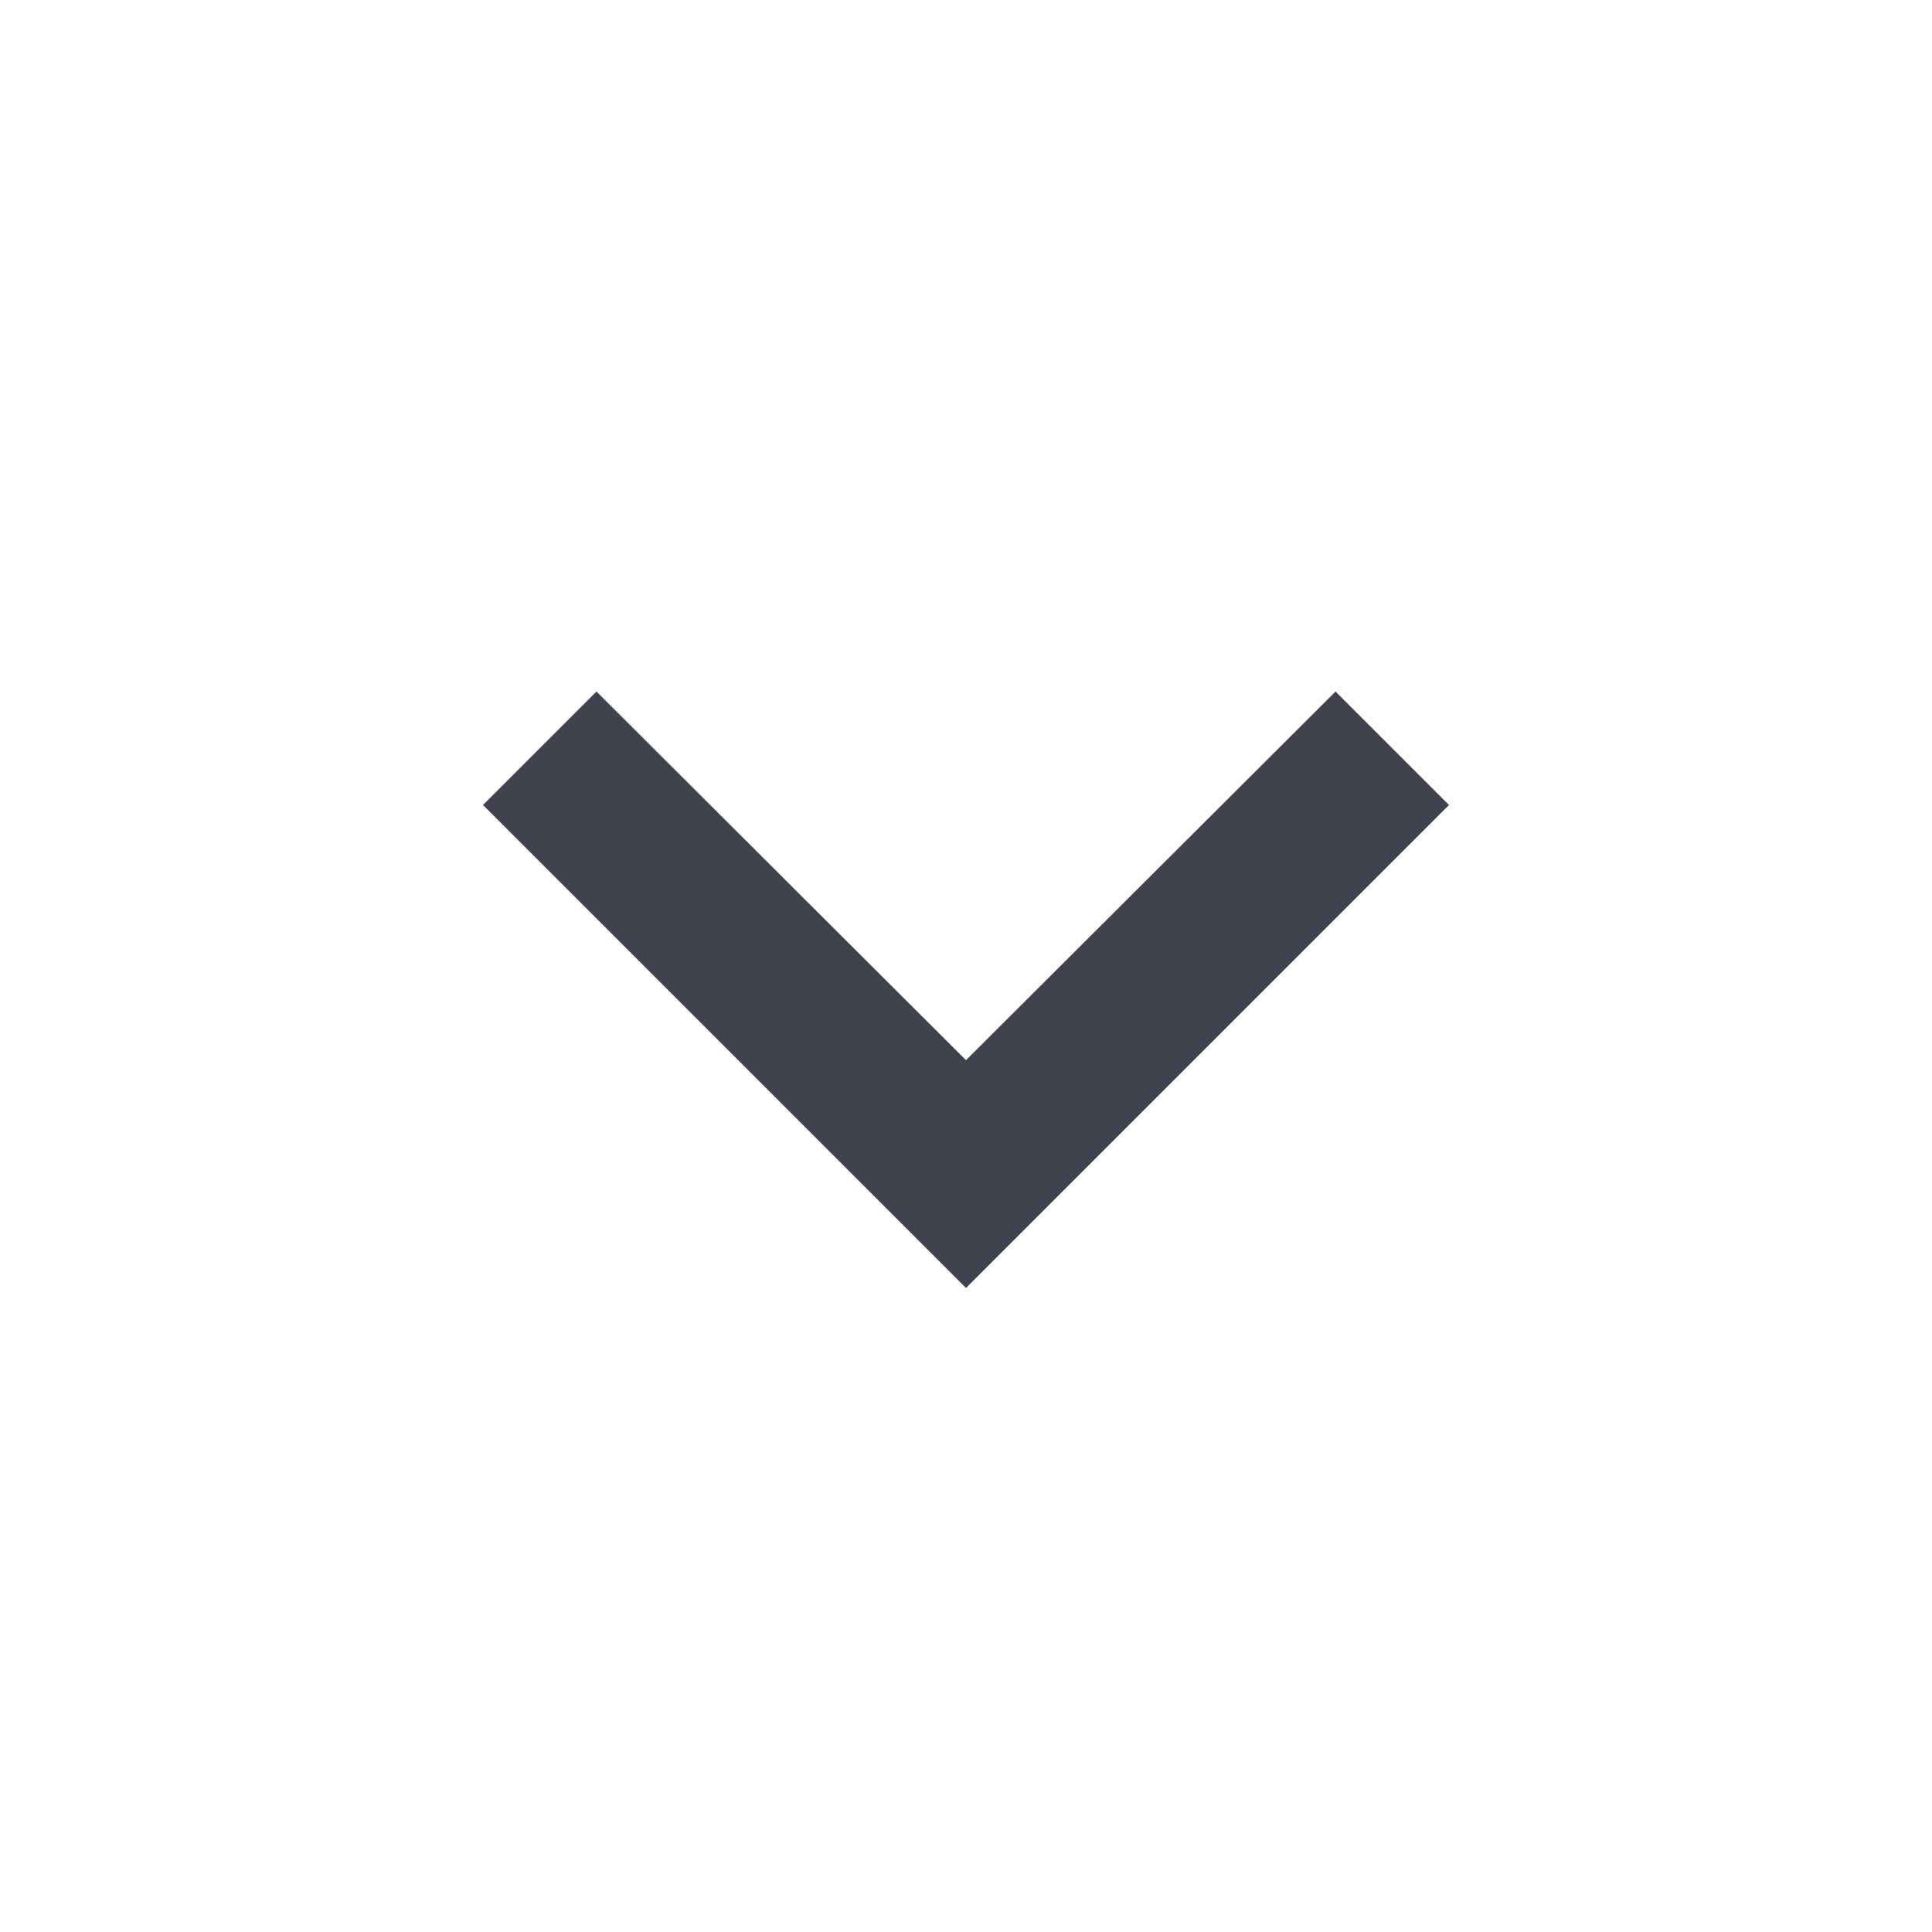
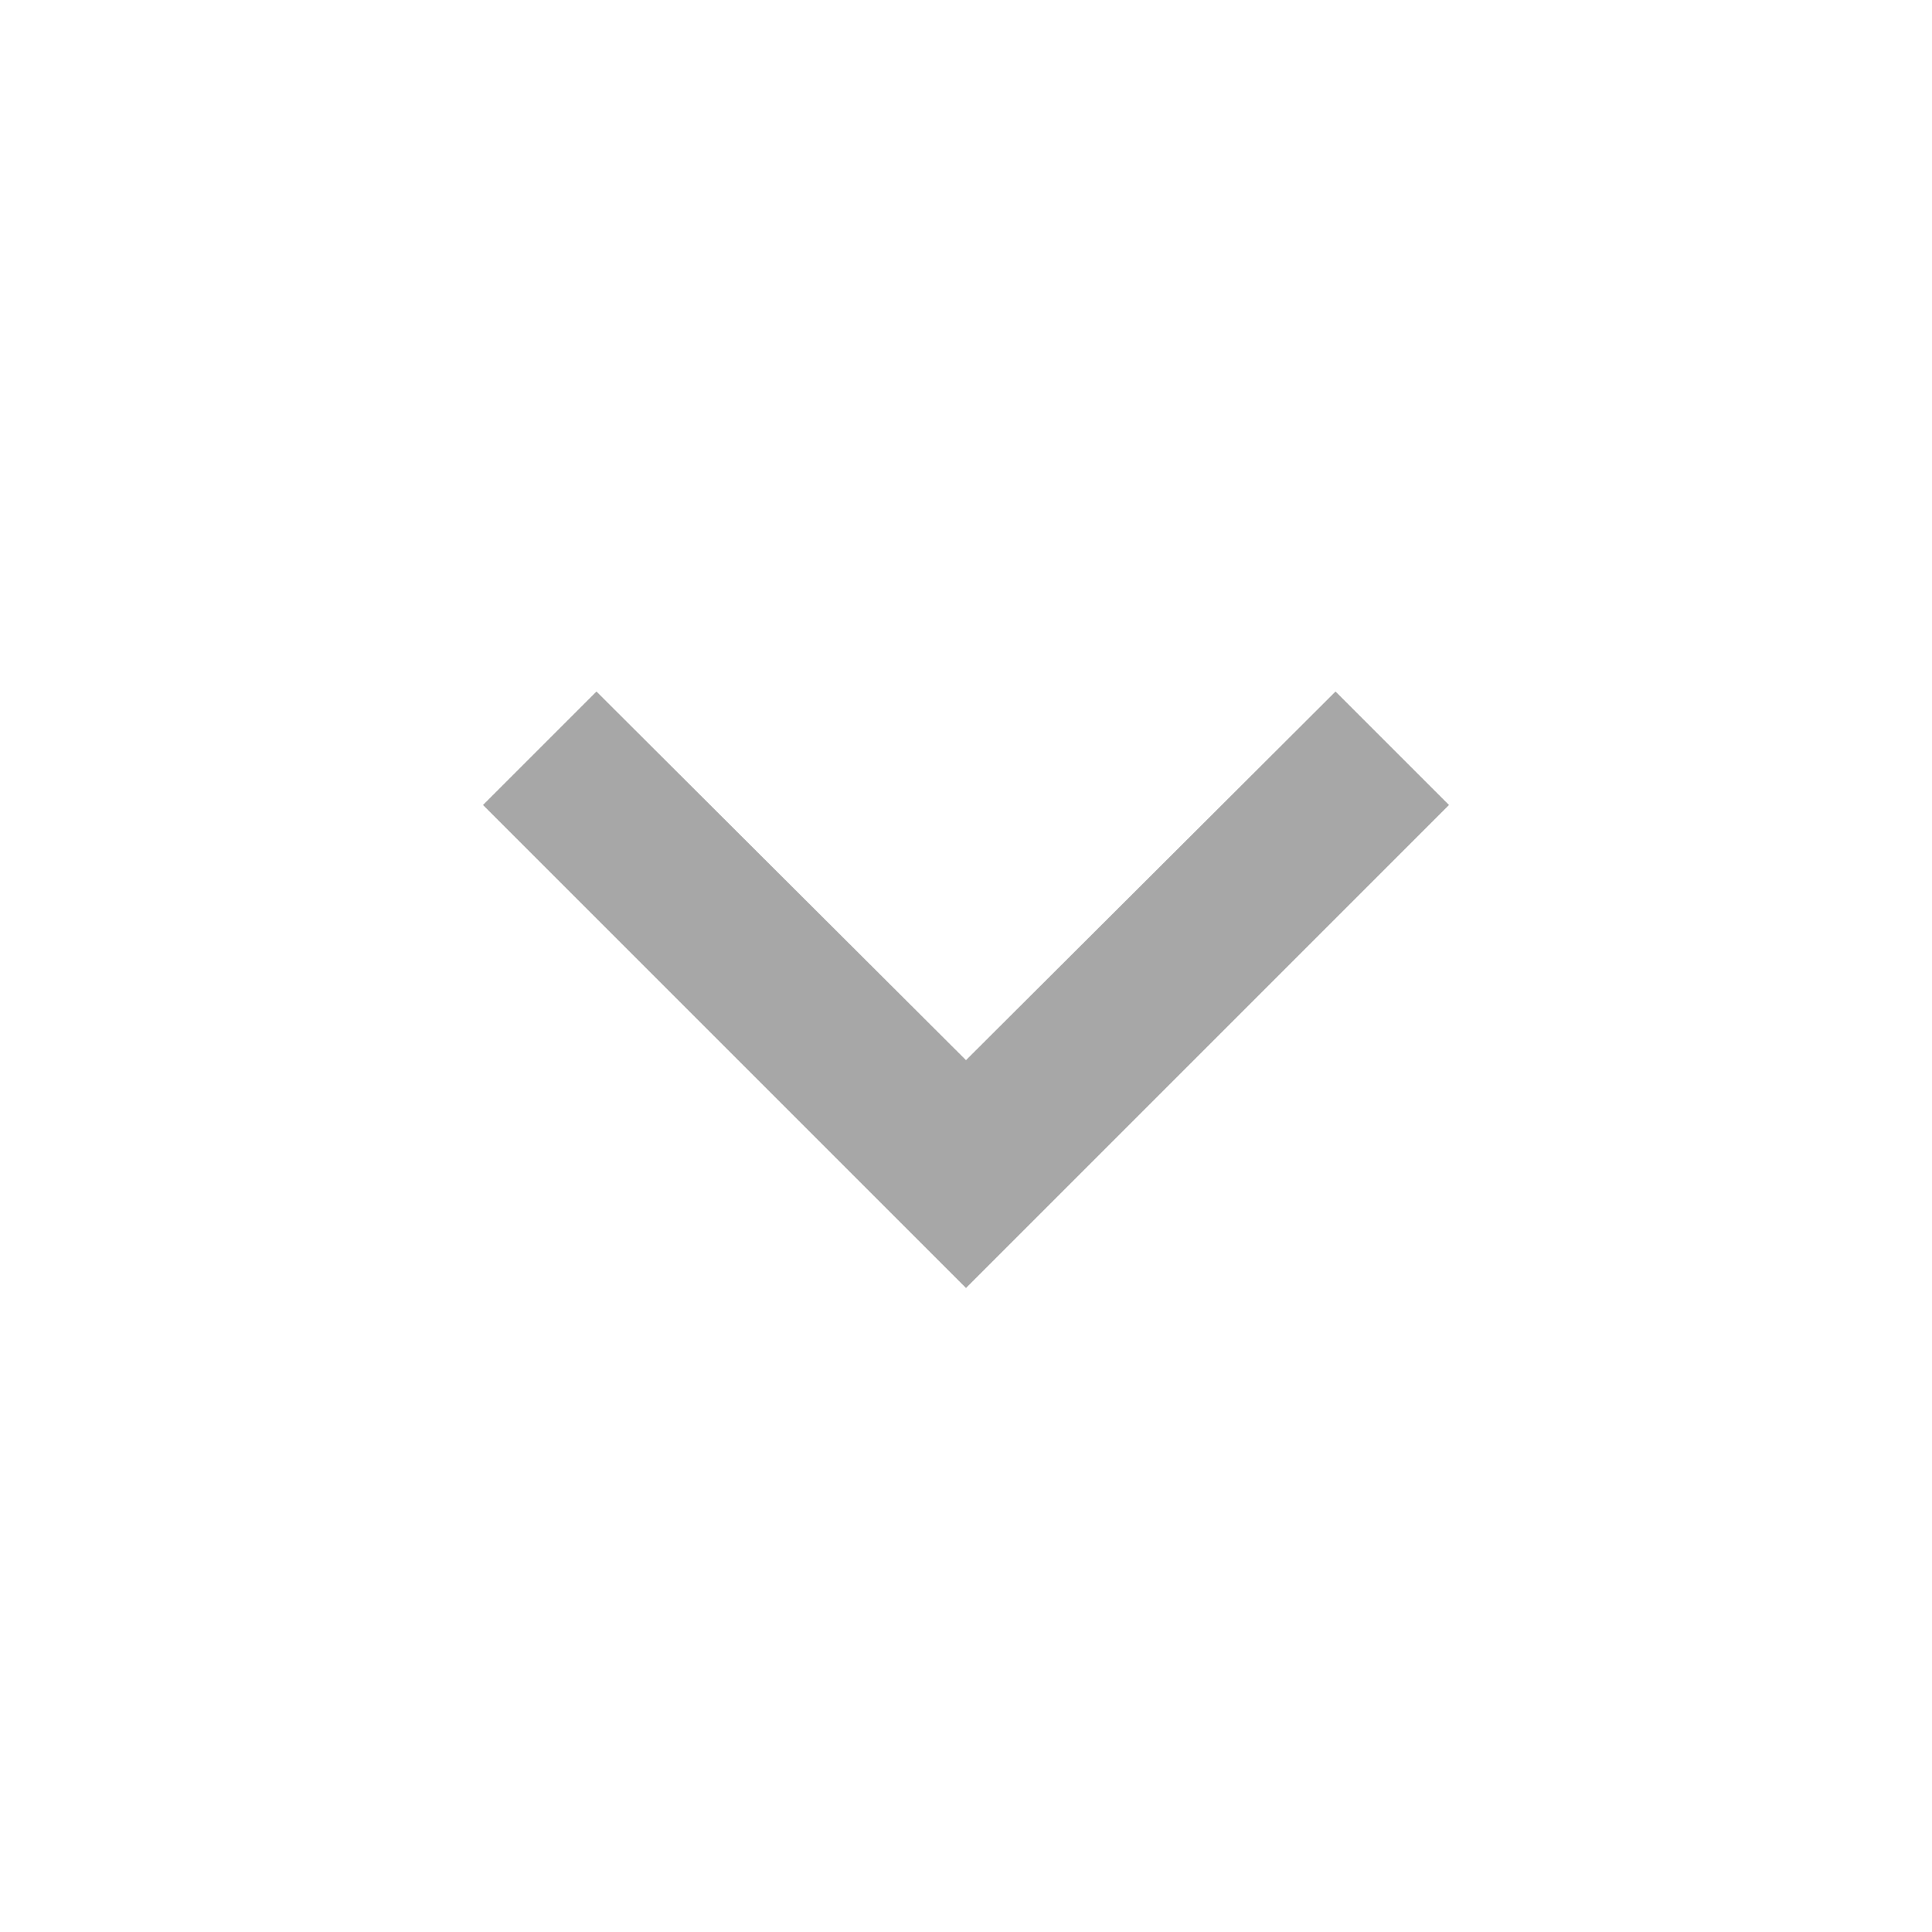
<svg xmlns="http://www.w3.org/2000/svg" id="ic_expand_more" width="15" height="15" viewBox="0 0 15 15">
  <defs>
    <style>
-             .cls-1{fill:#40434e}.cls-2{fill:none}
+             .cls-1{fill:#a7a7a7}.cls-2{fill:none}
        </style>
  </defs>
  <g id="Icon_24px" data-name="Icon 24px">
    <path id="Shape" d="M6.619 0L3.75 2.862.881 0 0 .881l3.75 3.75L7.5.881z" class="cls-1" transform="translate(3.75 5.369)" />
    <path id="Shape-2" d="M0 0h15v15H0z" class="cls-2" data-name="Shape" />
  </g>
</svg>
